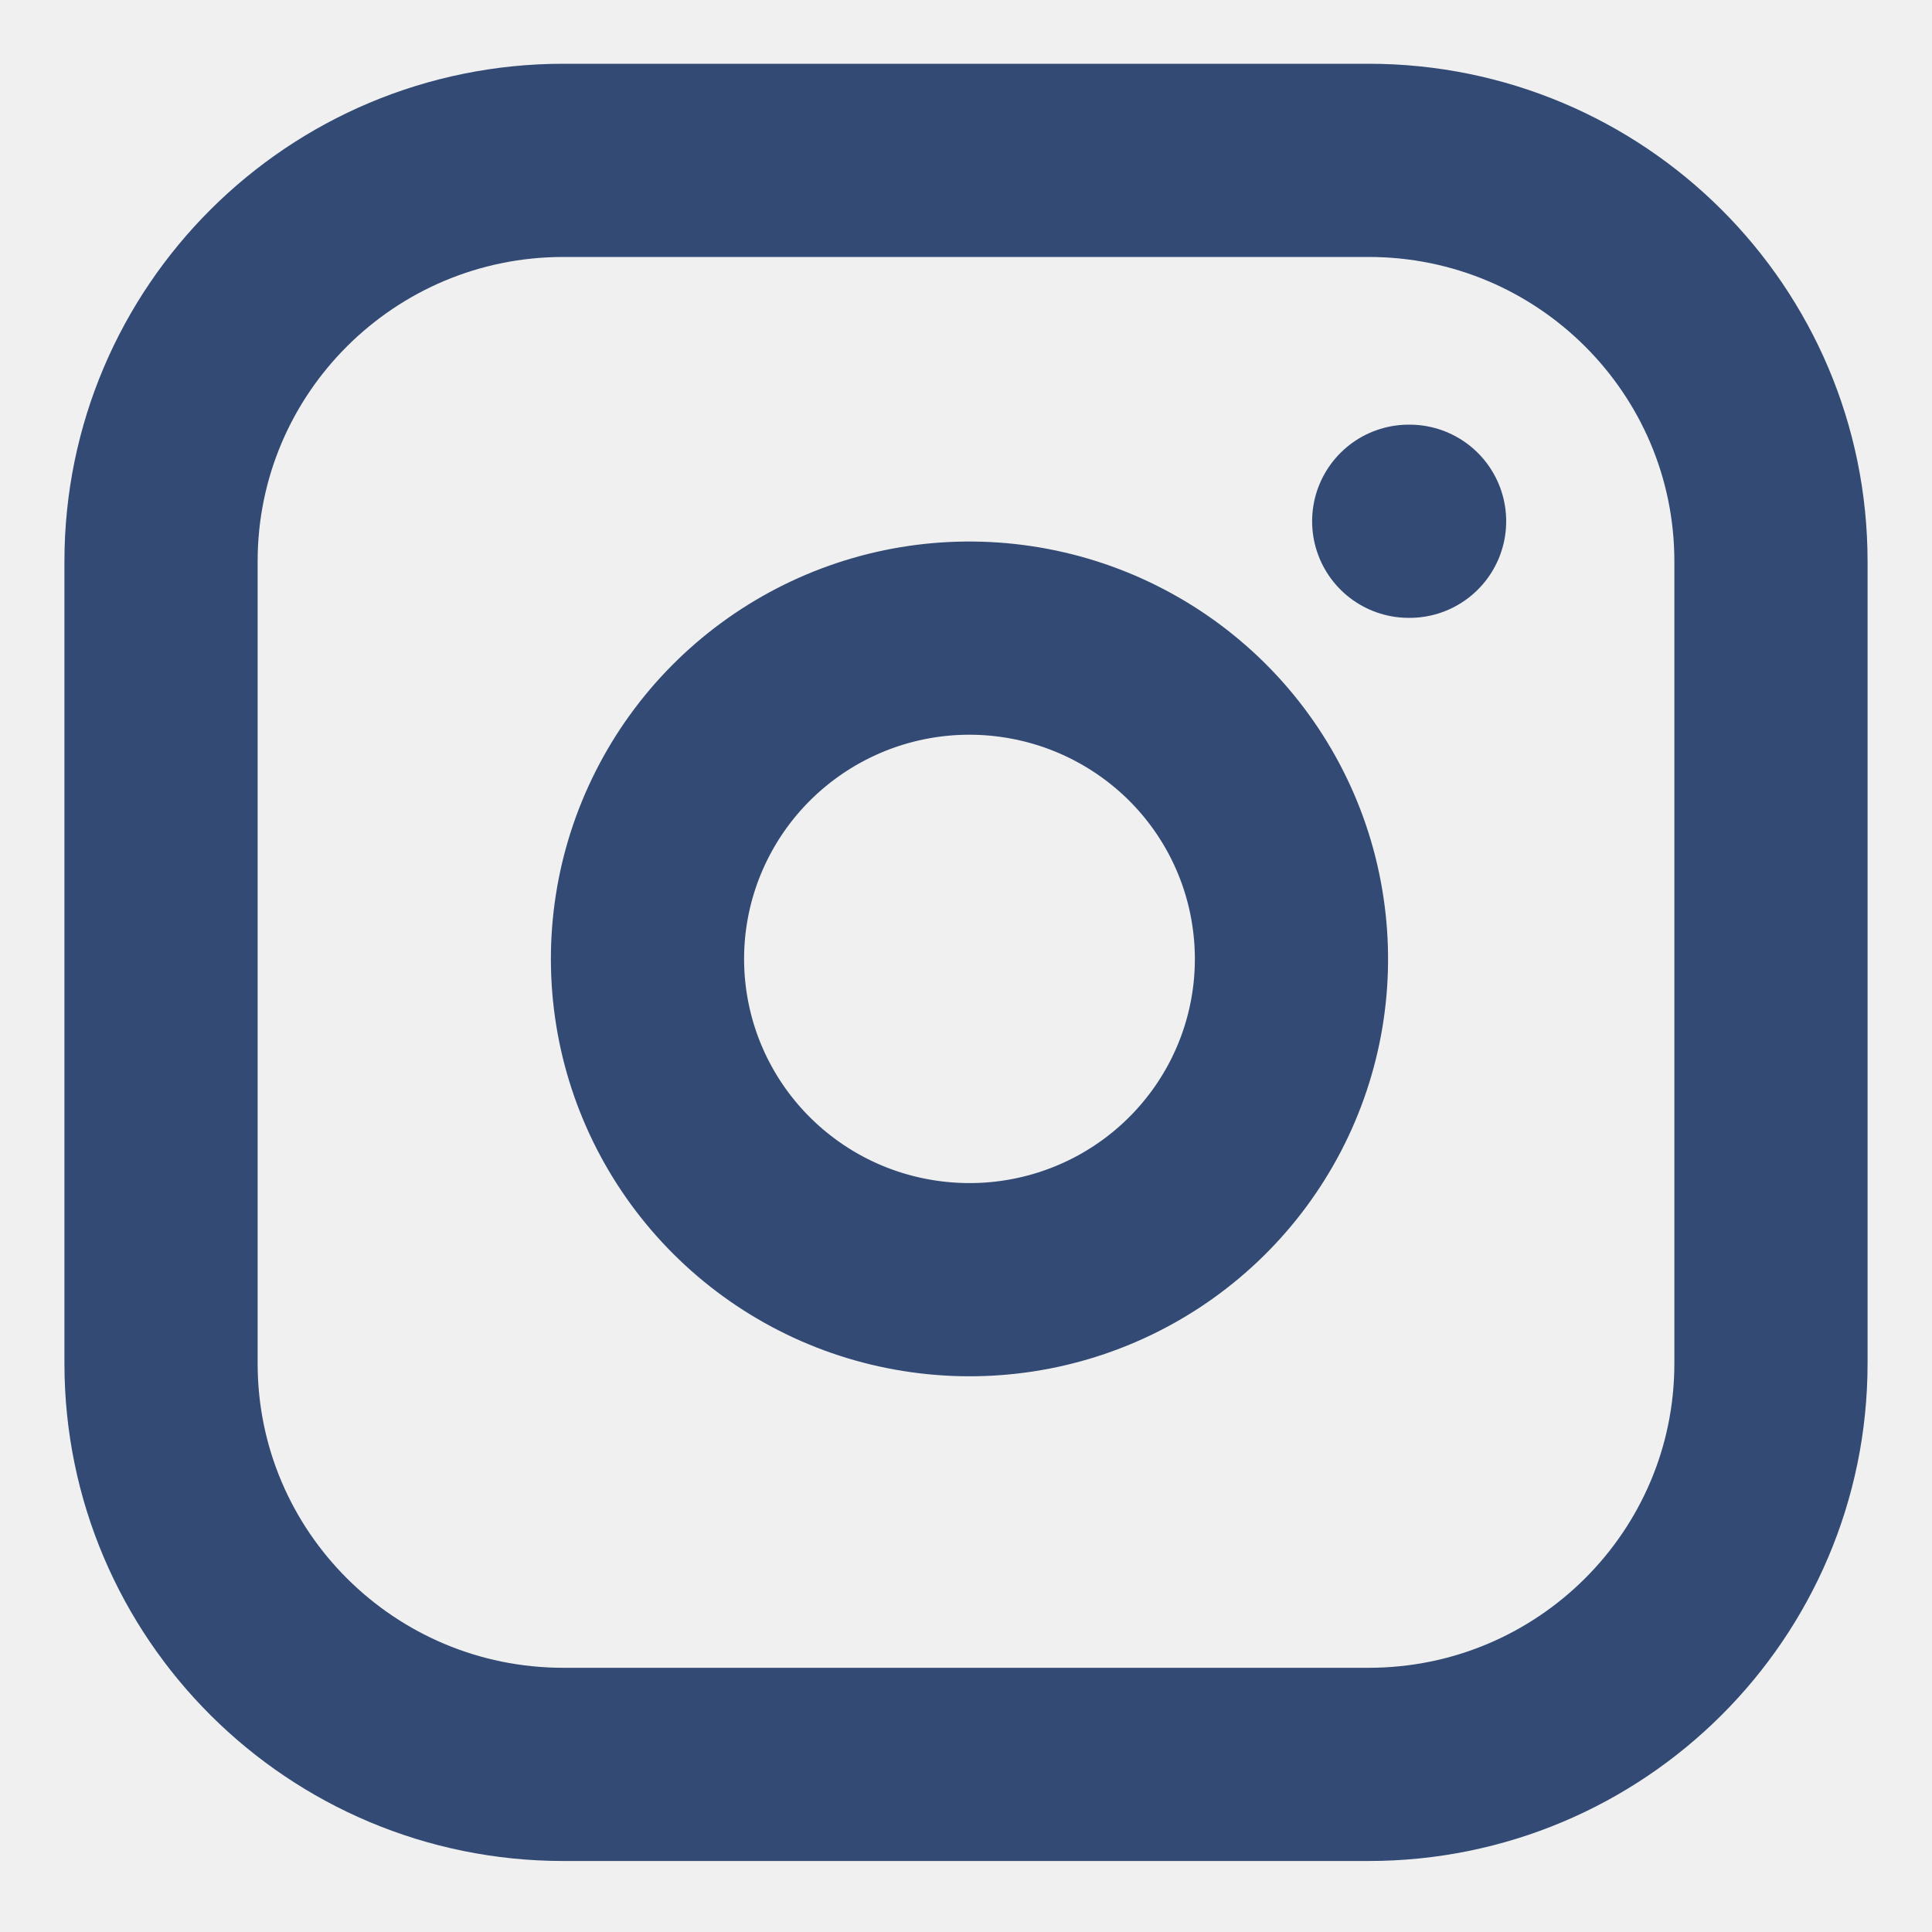
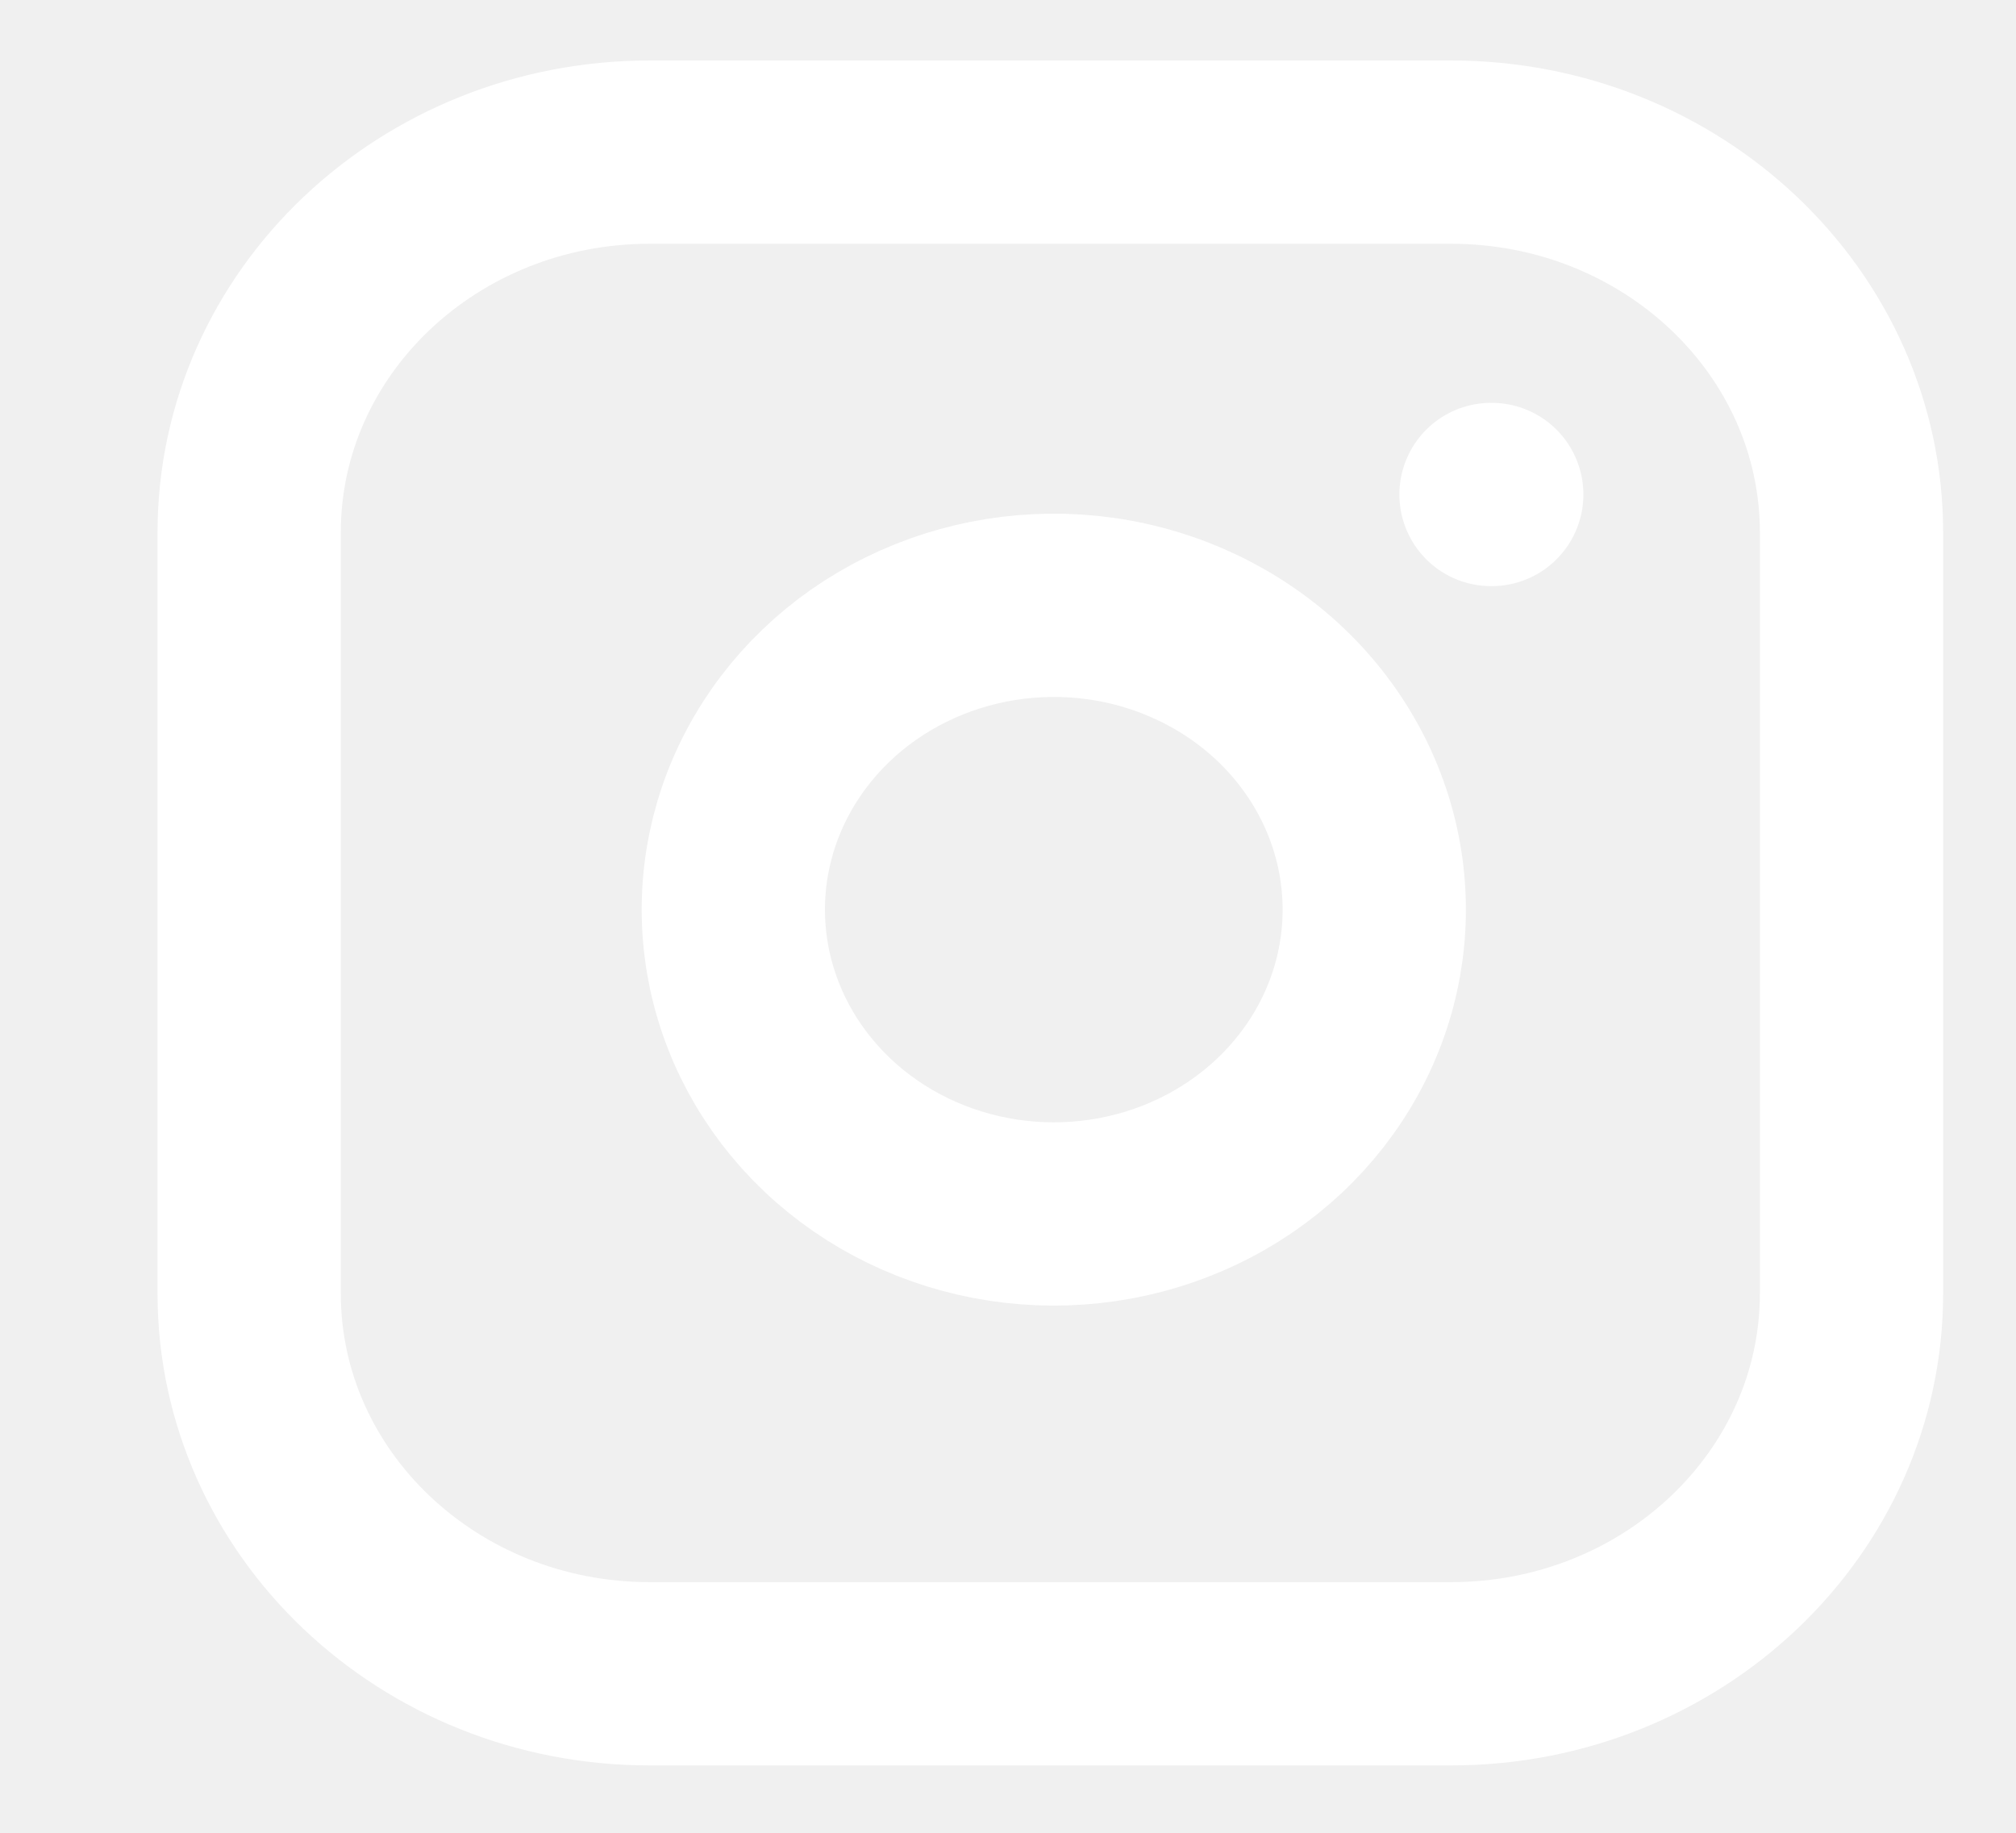
- <svg xmlns="http://www.w3.org/2000/svg" width="20" height="20" viewBox="0 0 20 20" fill="none">
-   <g clip-path="url(#clip0_2228_3805)">
-     <path d="M14.583 5.396H14.592M5.833 1.66H14.167C16.468 1.66 18.333 3.519 18.333 5.812V14.114C18.333 16.406 16.468 18.265 14.167 18.265H5.833C3.532 18.265 1.667 16.406 1.667 14.114V5.812C1.667 3.519 3.532 1.66 5.833 1.66ZM13.333 9.44C13.436 10.13 13.318 10.836 12.995 11.456C12.672 12.076 12.161 12.579 11.535 12.893C10.909 13.207 10.199 13.316 9.507 13.205C8.814 13.095 8.175 12.769 7.679 12.275C7.183 11.781 6.856 11.144 6.745 10.454C6.634 9.765 6.743 9.058 7.059 8.434C7.374 7.81 7.879 7.301 8.501 6.979C9.123 6.657 9.831 6.539 10.525 6.642C11.232 6.746 11.887 7.075 12.393 7.578C12.899 8.082 13.229 8.735 13.333 9.44Z" stroke="#324A74" stroke-width="2" stroke-linecap="round" stroke-linejoin="round" />
+ <svg xmlns="http://www.w3.org/2000/svg" width="22" height="20" viewBox="0 0 22 20" fill="none">
+   <g clip-path="url(#clip0_1136_905)">
+     <path d="M16.271 5.396H16.279M7.09 1.66H15.834C18.248 1.66 20.205 3.519 20.205 5.811V14.114C20.205 16.406 18.248 18.265 15.834 18.265H7.09C4.676 18.265 2.719 16.406 2.719 14.114V5.811C2.719 3.519 4.676 1.66 7.09 1.66ZM14.959 9.439C15.067 10.13 14.943 10.836 14.604 11.456C14.265 12.076 13.729 12.579 13.072 12.893C12.415 13.207 11.67 13.316 10.944 13.205C10.218 13.094 9.547 12.769 9.027 12.275C8.507 11.781 8.164 11.144 8.047 10.454C7.93 9.764 8.045 9.057 8.376 8.433C8.707 7.809 9.236 7.3 9.889 6.979C10.542 6.657 11.285 6.539 12.013 6.641C12.755 6.746 13.442 7.074 13.973 7.578C14.503 8.082 14.849 8.735 14.959 9.439Z" stroke="white" stroke-width="2" stroke-linecap="round" stroke-linejoin="round" />
  </g>
  <defs>
-     <clipPath id="clip0_2228_3805">
-       <rect width="20" height="19.925" fill="white" />
+     <clipPath id="clip0_1136_905">
+       <rect width="20.984" height="19.925" fill="white" transform="translate(0.96875)" />
    </clipPath>
  </defs>
</svg>
